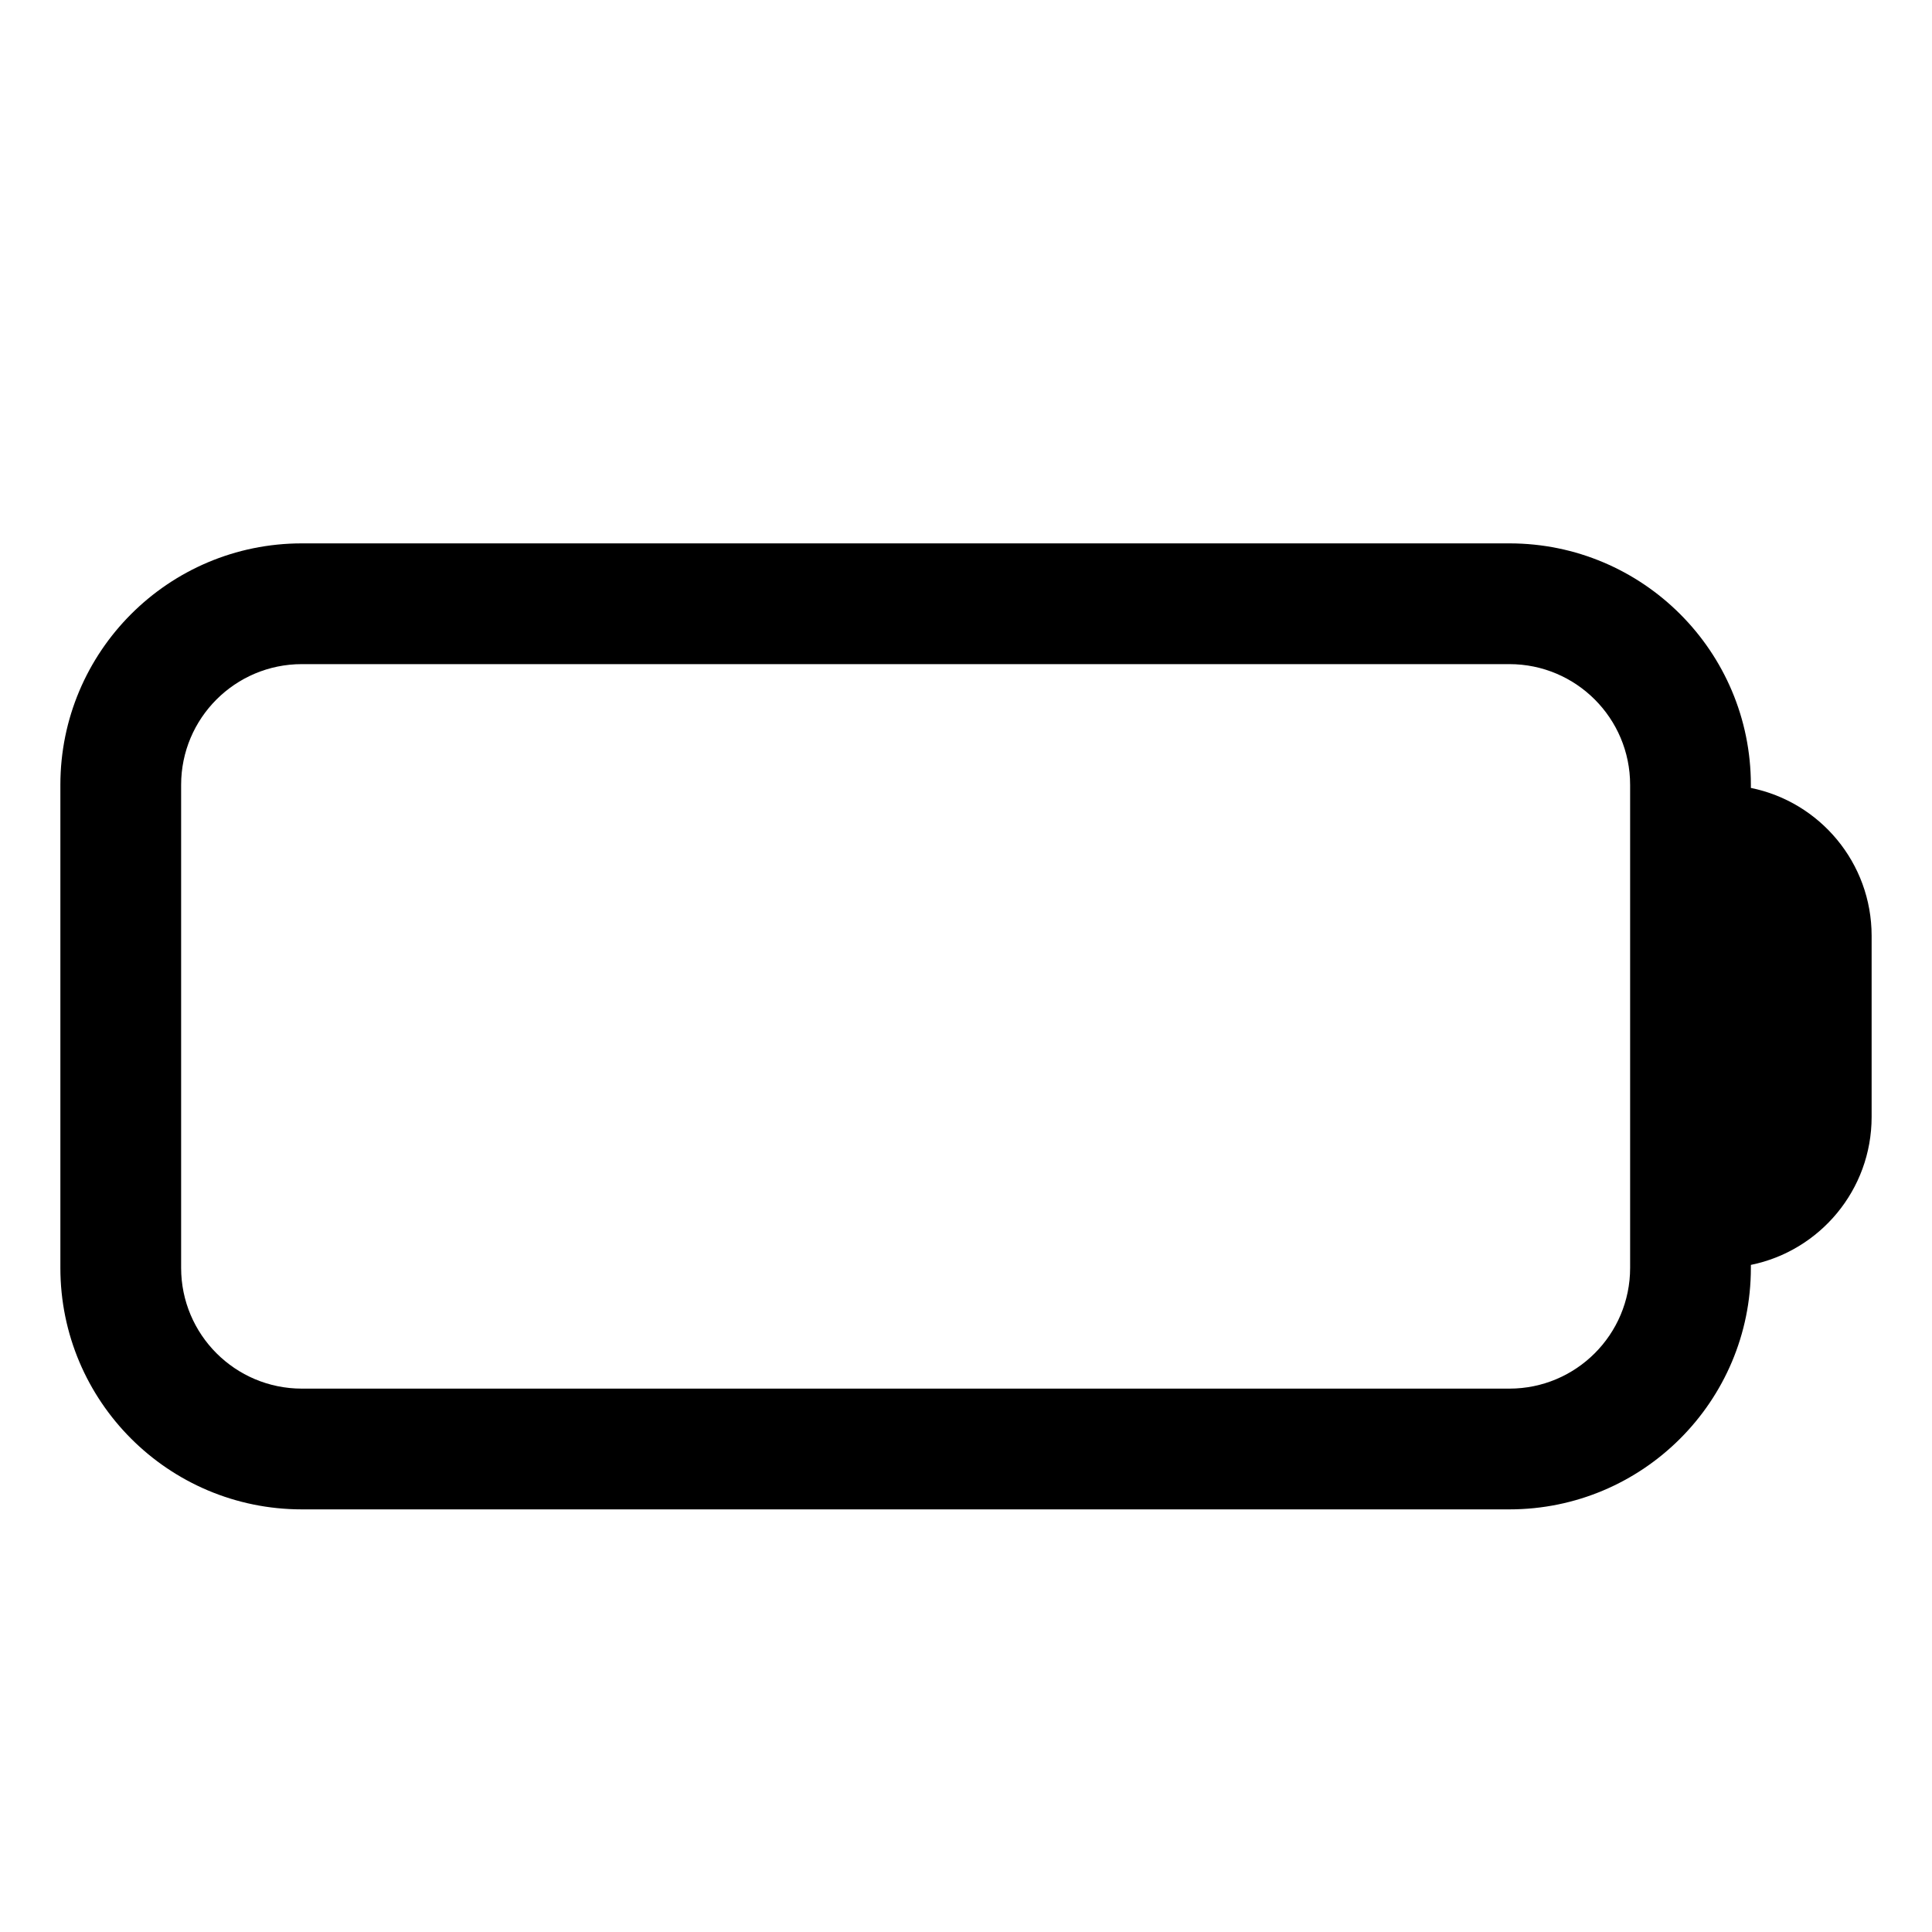
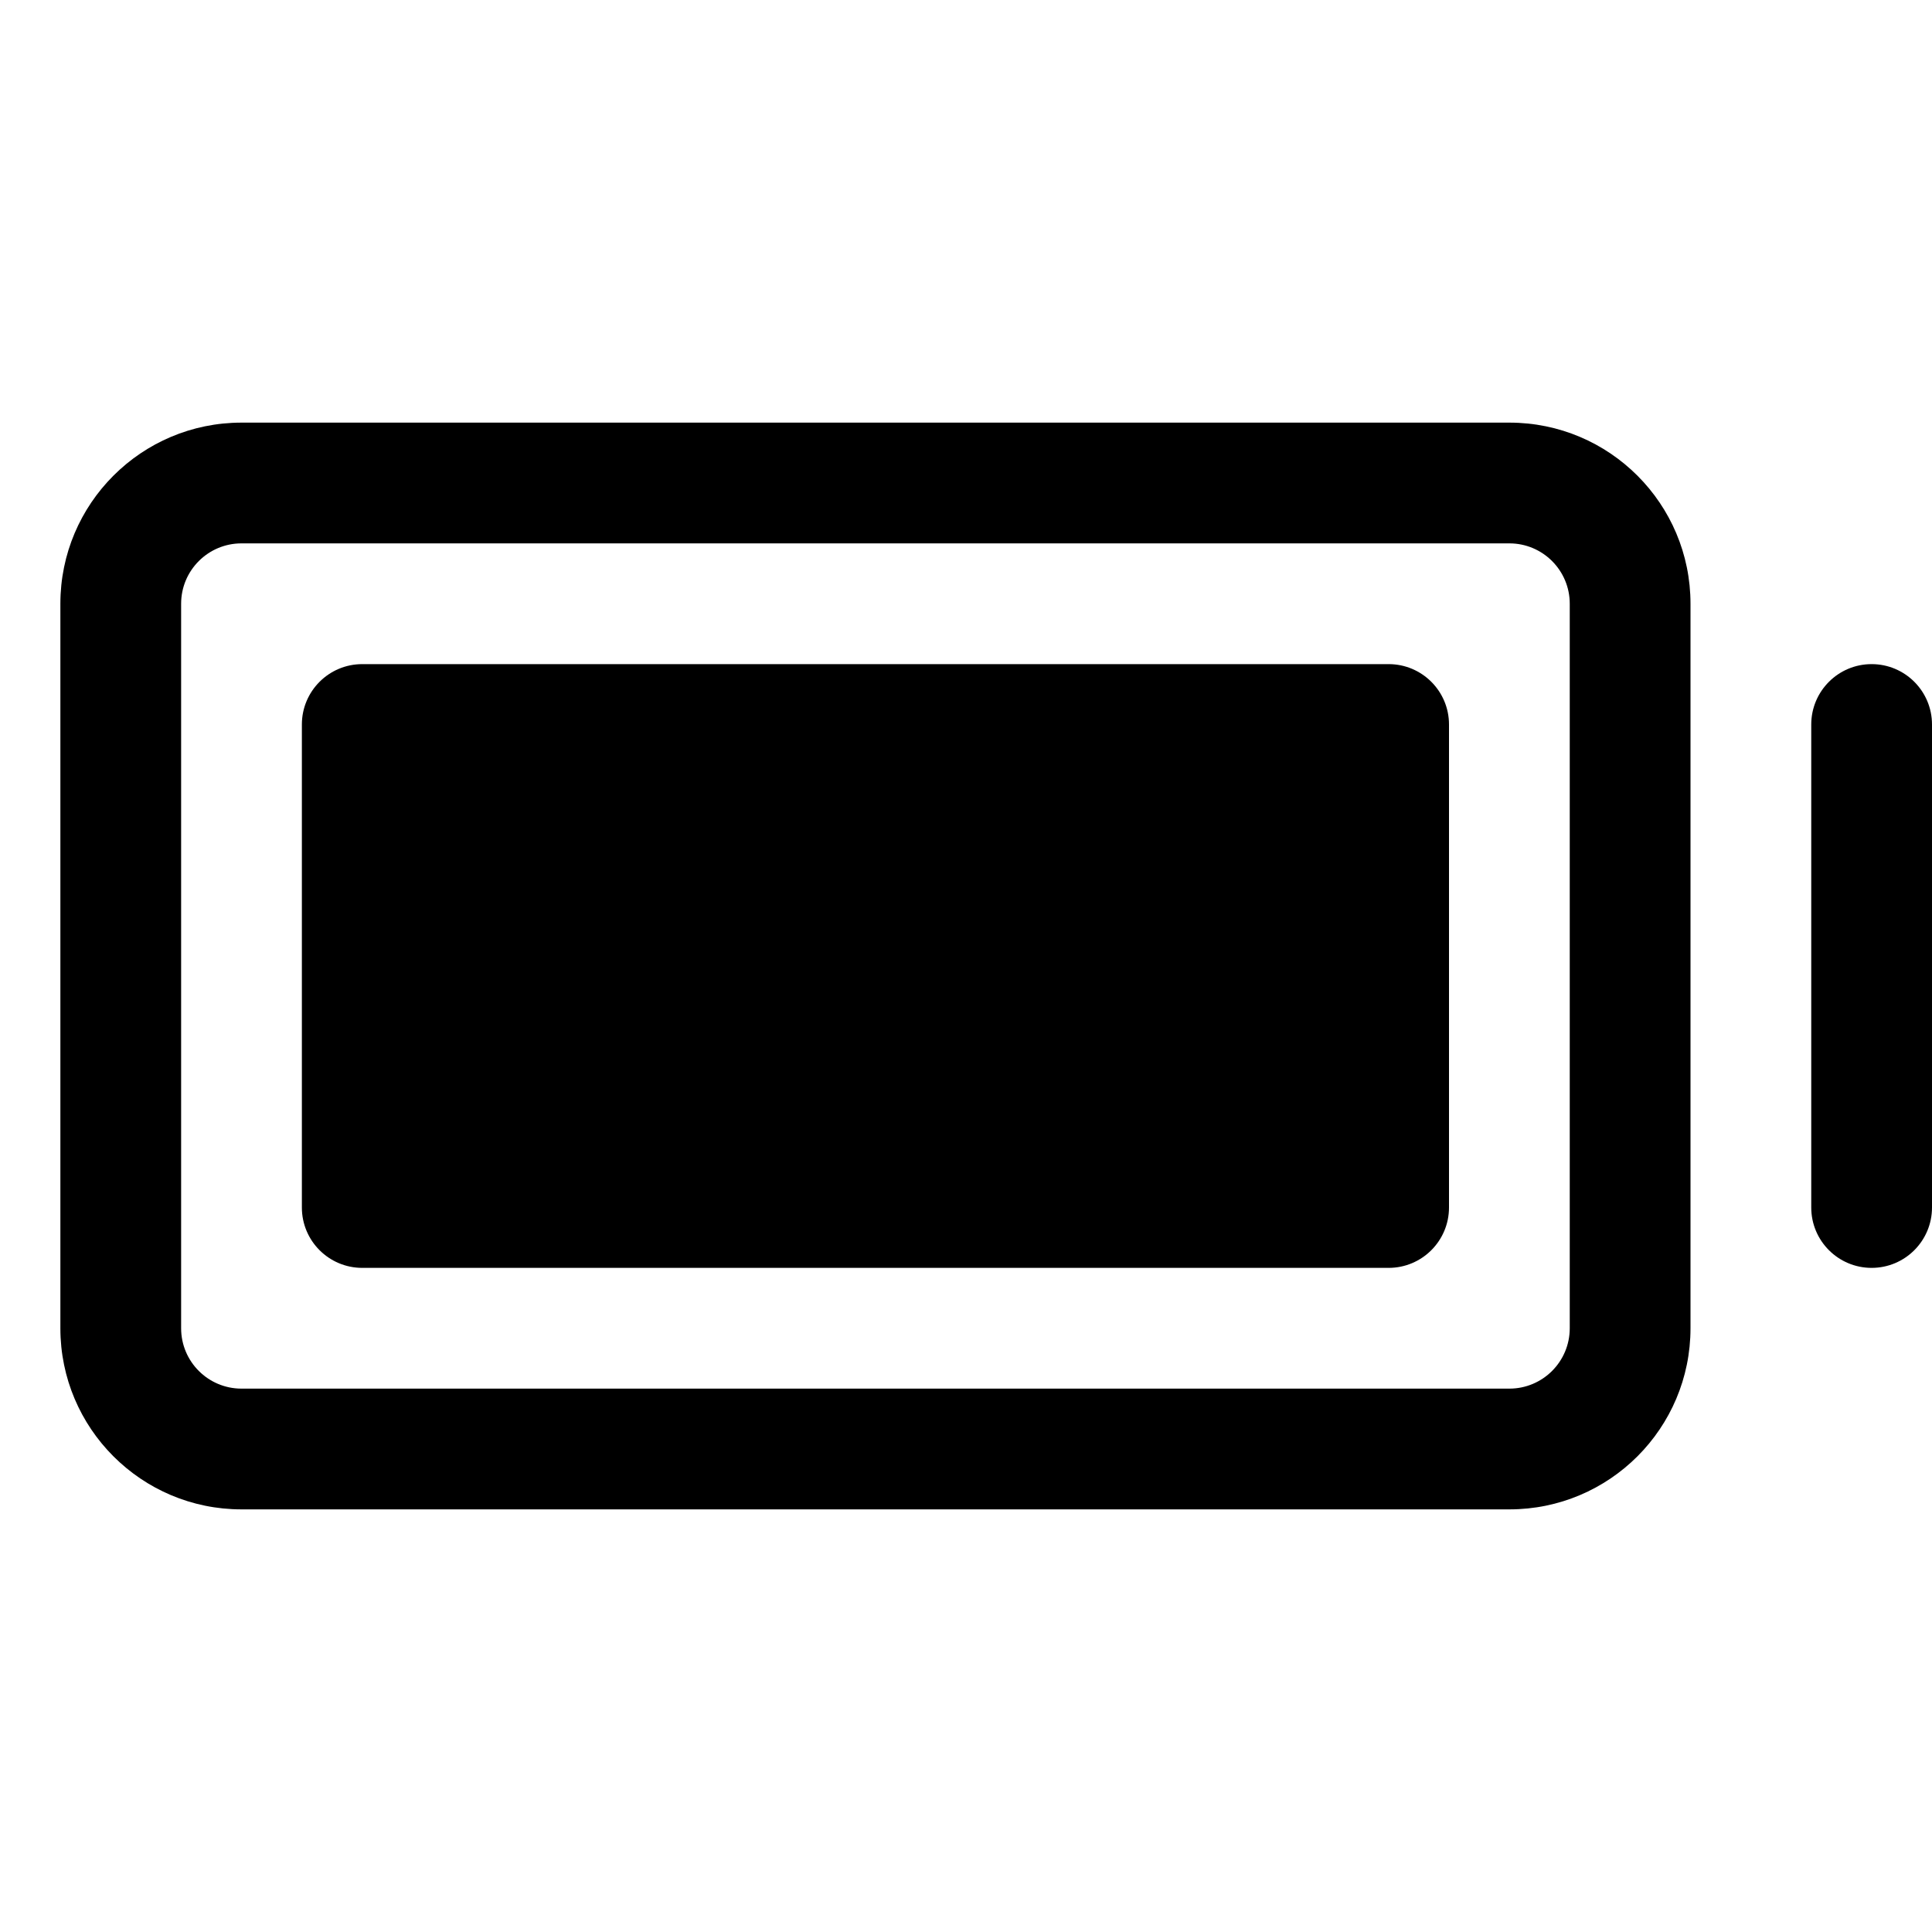
- <svg xmlns="http://www.w3.org/2000/svg" width="24" height="24" viewBox="0 0 24 24" fill="currentColor">
-   <path fill-rule="evenodd" d="M.75 9.75a3 3 0 0 1 3-3h15a3 3 0 0 1 3 3v.038c.856.173 1.5.93 1.5 1.837v2.25c0 .907-.644 1.664-1.5 1.838v.037a3 3 0 0 1-3 3h-15a3 3 0 0 1-3-3v-6Zm3-1.5a1.5 1.5 0 0 0-1.5 1.5v6a1.5 1.5 0 0 0 1.5 1.5h15a1.5 1.5 0 0 0 1.5-1.5v-6a1.5 1.5 0 0 0-1.5-1.5h-15Z" clip-rule="evenodd" />
+ <svg xmlns="http://www.w3.org/2000/svg" width="256" height="256" viewBox="0 0 256 256" fill="currentColor">
+   <path fill="currentColor" d="M200 56H32A24 24 0 0 0 8 80v96a24 24 0 0 0 24 24h168a24 24 0 0 0 24-24V80a24 24 0 0 0-24-24m8 120a8 8 0 0 1-8 8H32a8 8 0 0 1-8-8V80a8 8 0 0 1 8-8h168a8 8 0 0 1 8 8Zm-16-80v64a8 8 0 0 1-8 8H48a8 8 0 0 1-8-8V96a8 8 0 0 1 8-8h136a8 8 0 0 1 8 8m64 0v64a8 8 0 0 1-16 0V96a8 8 0 0 1 16 0" />
</svg>
